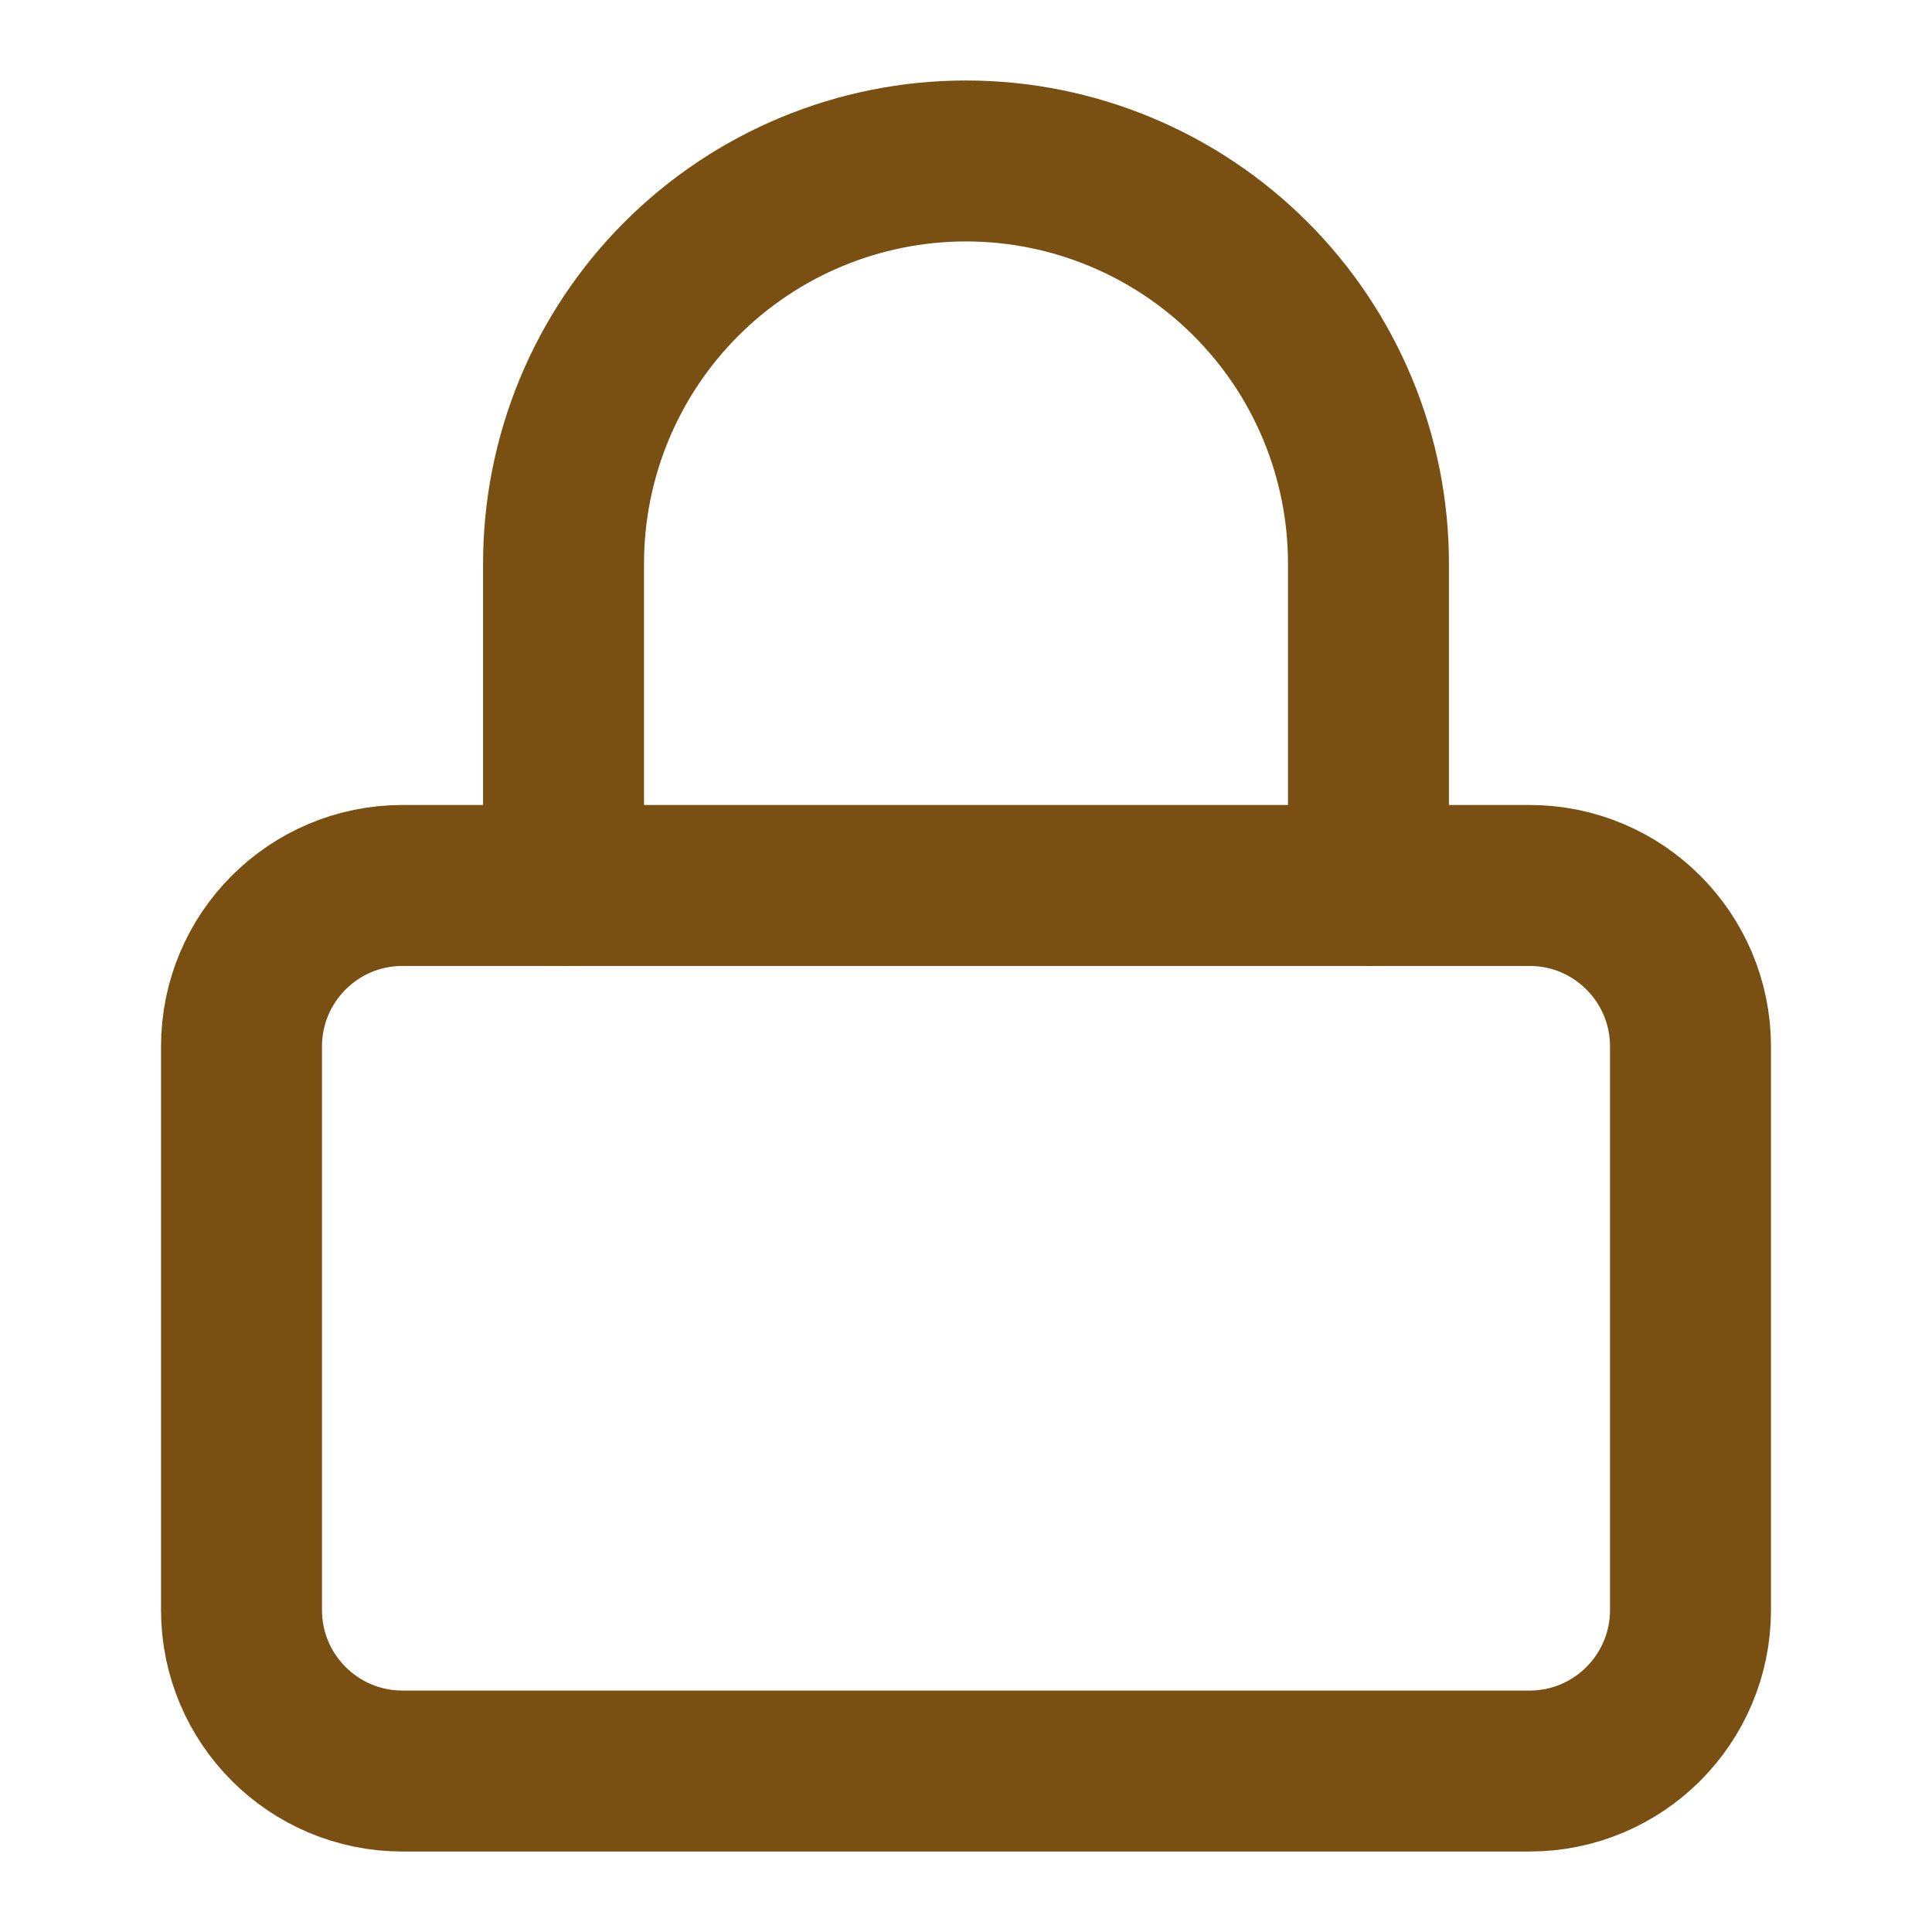
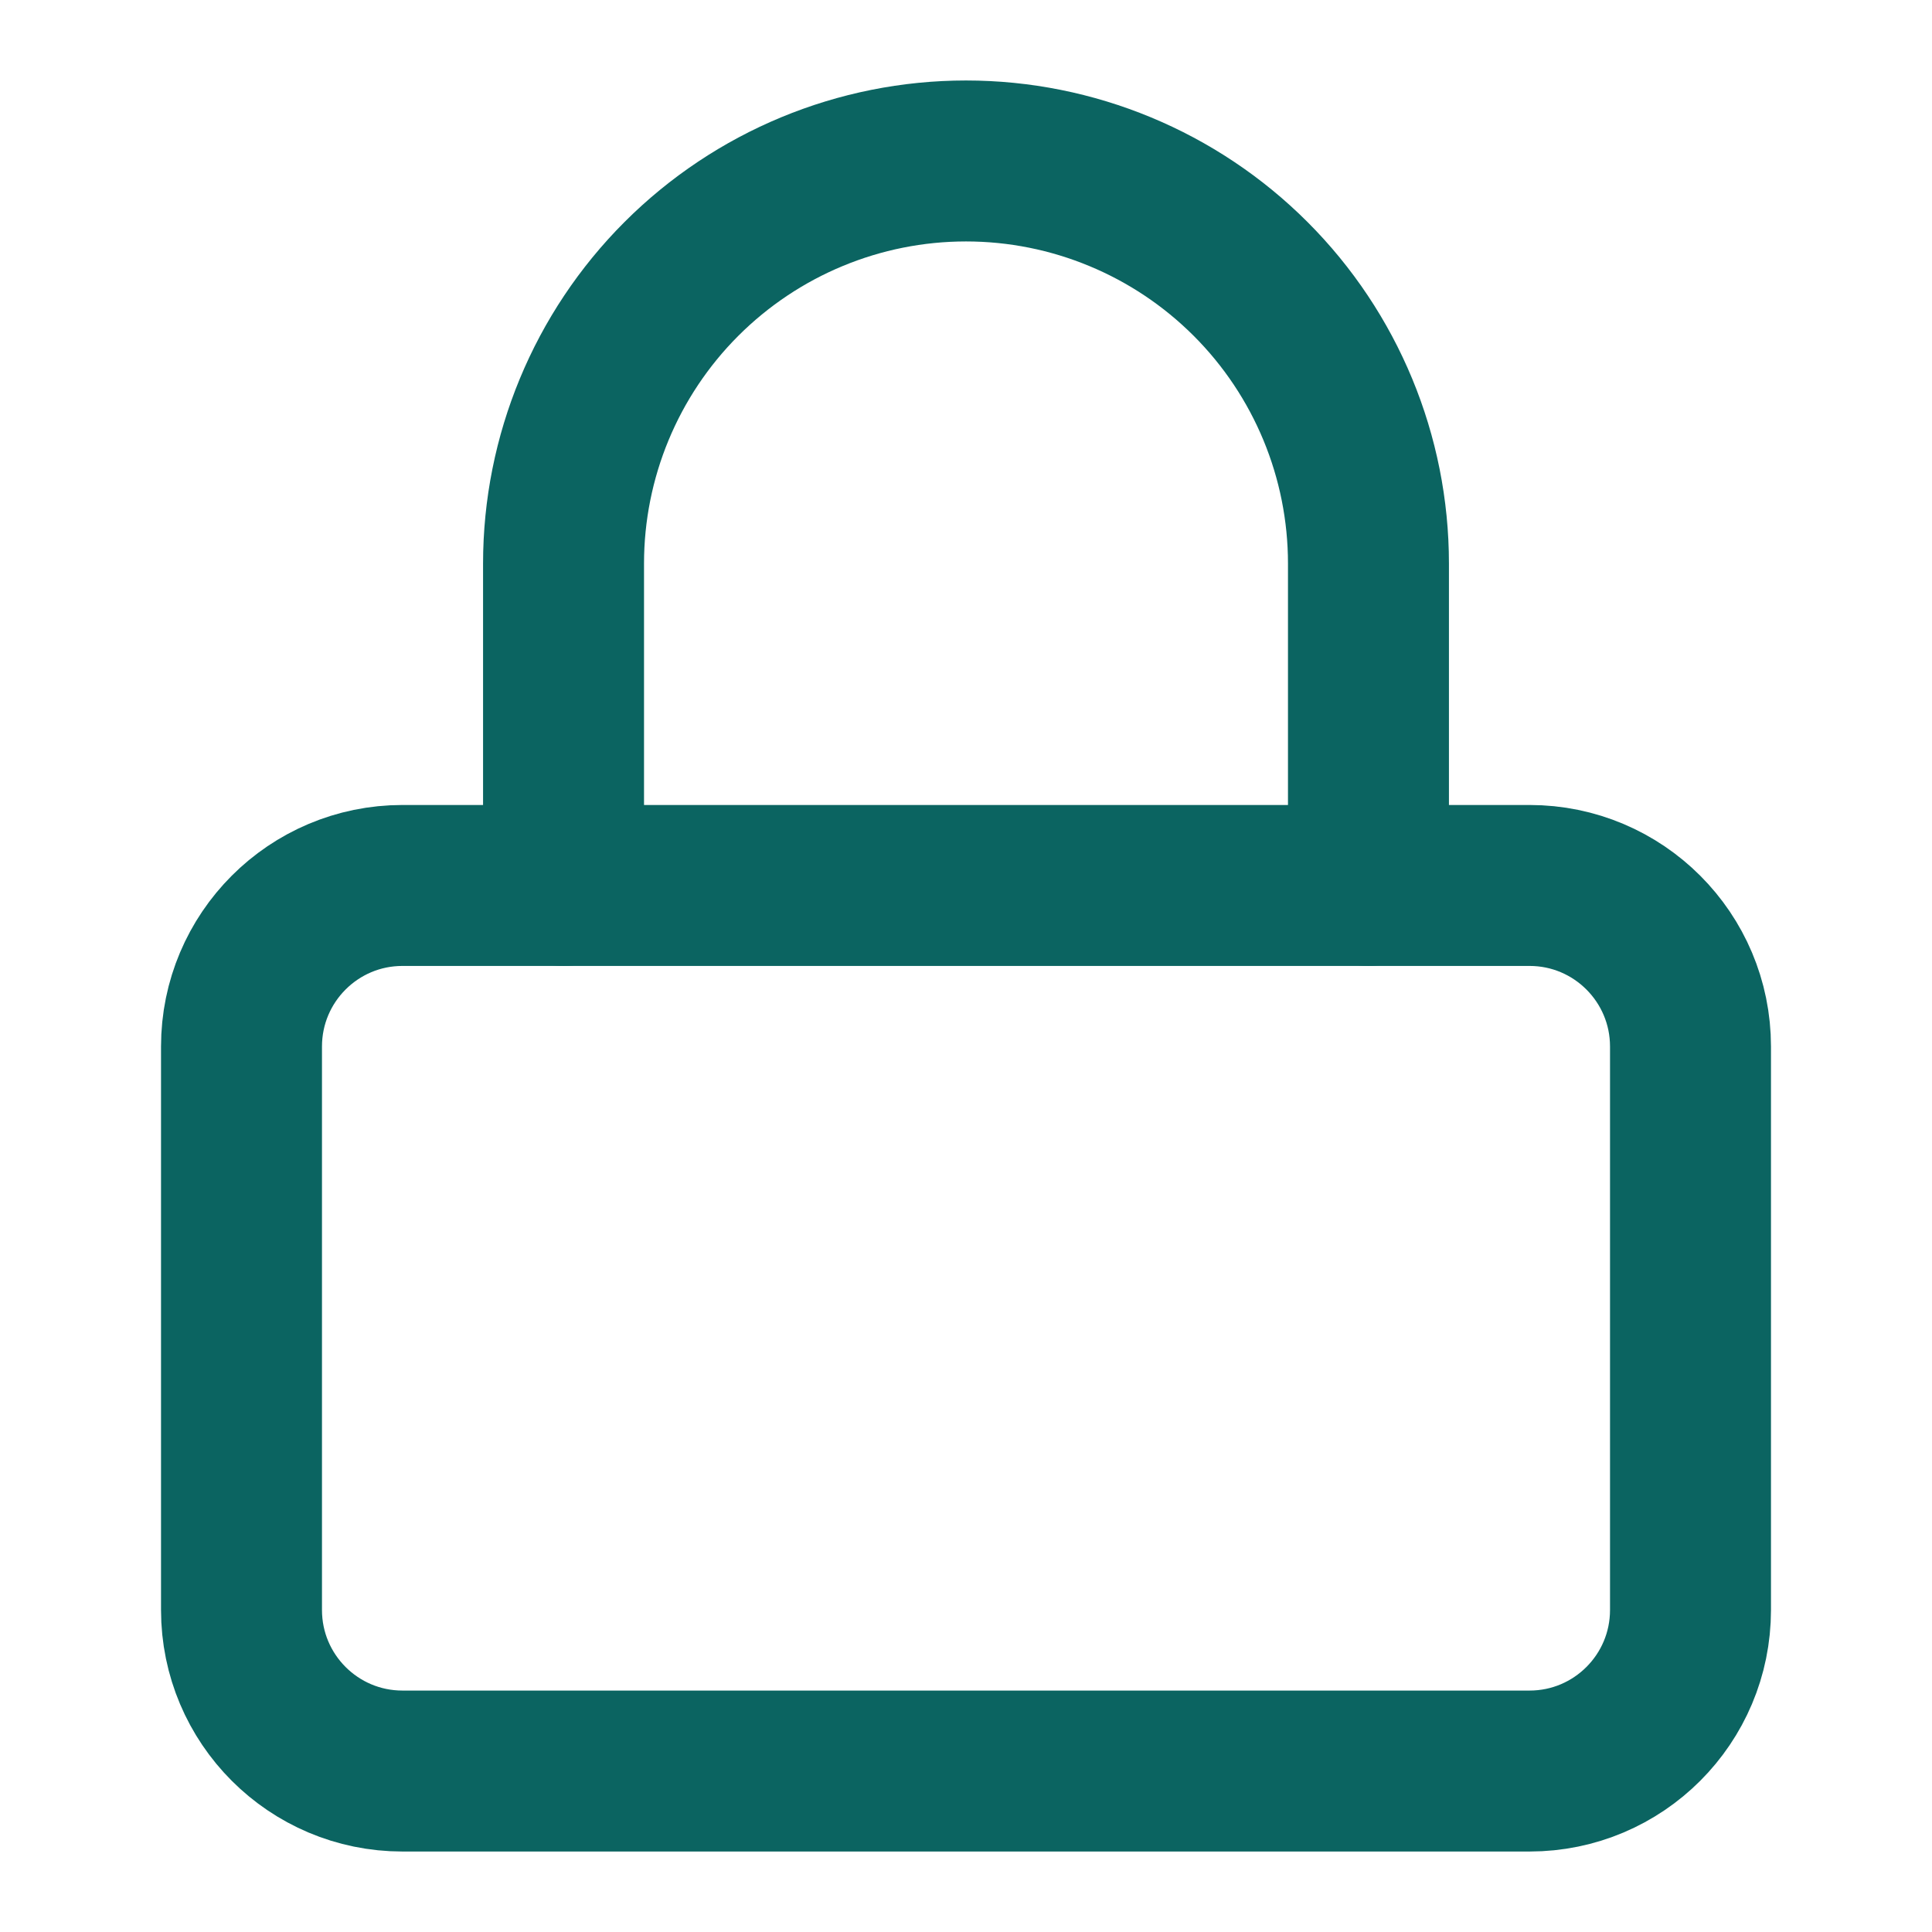
<svg xmlns="http://www.w3.org/2000/svg" preserveAspectRatio="none" overflow="visible" style="display: block;" width="16" height="16" viewBox="0 0 16 16" fill="none">
  <g id="icone lock">
-     <path id="Vector" d="M3.333 7.333H12.667C13.403 7.333 14 7.93 14 8.667V13.333C14 14.07 13.403 14.667 12.667 14.667H3.333C2.597 14.667 2 14.07 2 13.333V8.667C2 7.93 2.597 7.333 3.333 7.333Z" stroke-width="1.333" stroke-linecap="round" stroke-linejoin="round" stroke="#7A4F12" />
-     <path id="Vector_2" d="M4.667 7.333V4.667C4.667 3.783 5.018 2.935 5.643 2.31C6.268 1.685 7.116 1.333 8 1.333C8.884 1.333 9.732 1.685 10.357 2.31C10.982 2.935 11.333 3.783 11.333 4.667V7.333" stroke-width="1.333" stroke-linecap="round" stroke-linejoin="round" stroke="#7A4F12" />
+     <path id="Vector" d="M3.333 7.333H12.667C13.403 7.333 14 7.93 14 8.667V13.333C14 14.07 13.403 14.667 12.667 14.667H3.333C2.597 14.667 2 14.07 2 13.333V8.667C2 7.93 2.597 7.333 3.333 7.333Z" stroke-width="1.333" stroke-linecap="round" stroke-linejoin="round" stroke="#0B6461" />
+     <path id="Vector_2" d="M4.667 7.333V4.667C4.667 3.783 5.018 2.935 5.643 2.31C6.268 1.685 7.116 1.333 8 1.333C8.884 1.333 9.732 1.685 10.357 2.31C10.982 2.935 11.333 3.783 11.333 4.667V7.333" stroke-width="1.333" stroke-linecap="round" stroke-linejoin="round" stroke="#0B6461" />
  </g>
</svg>
